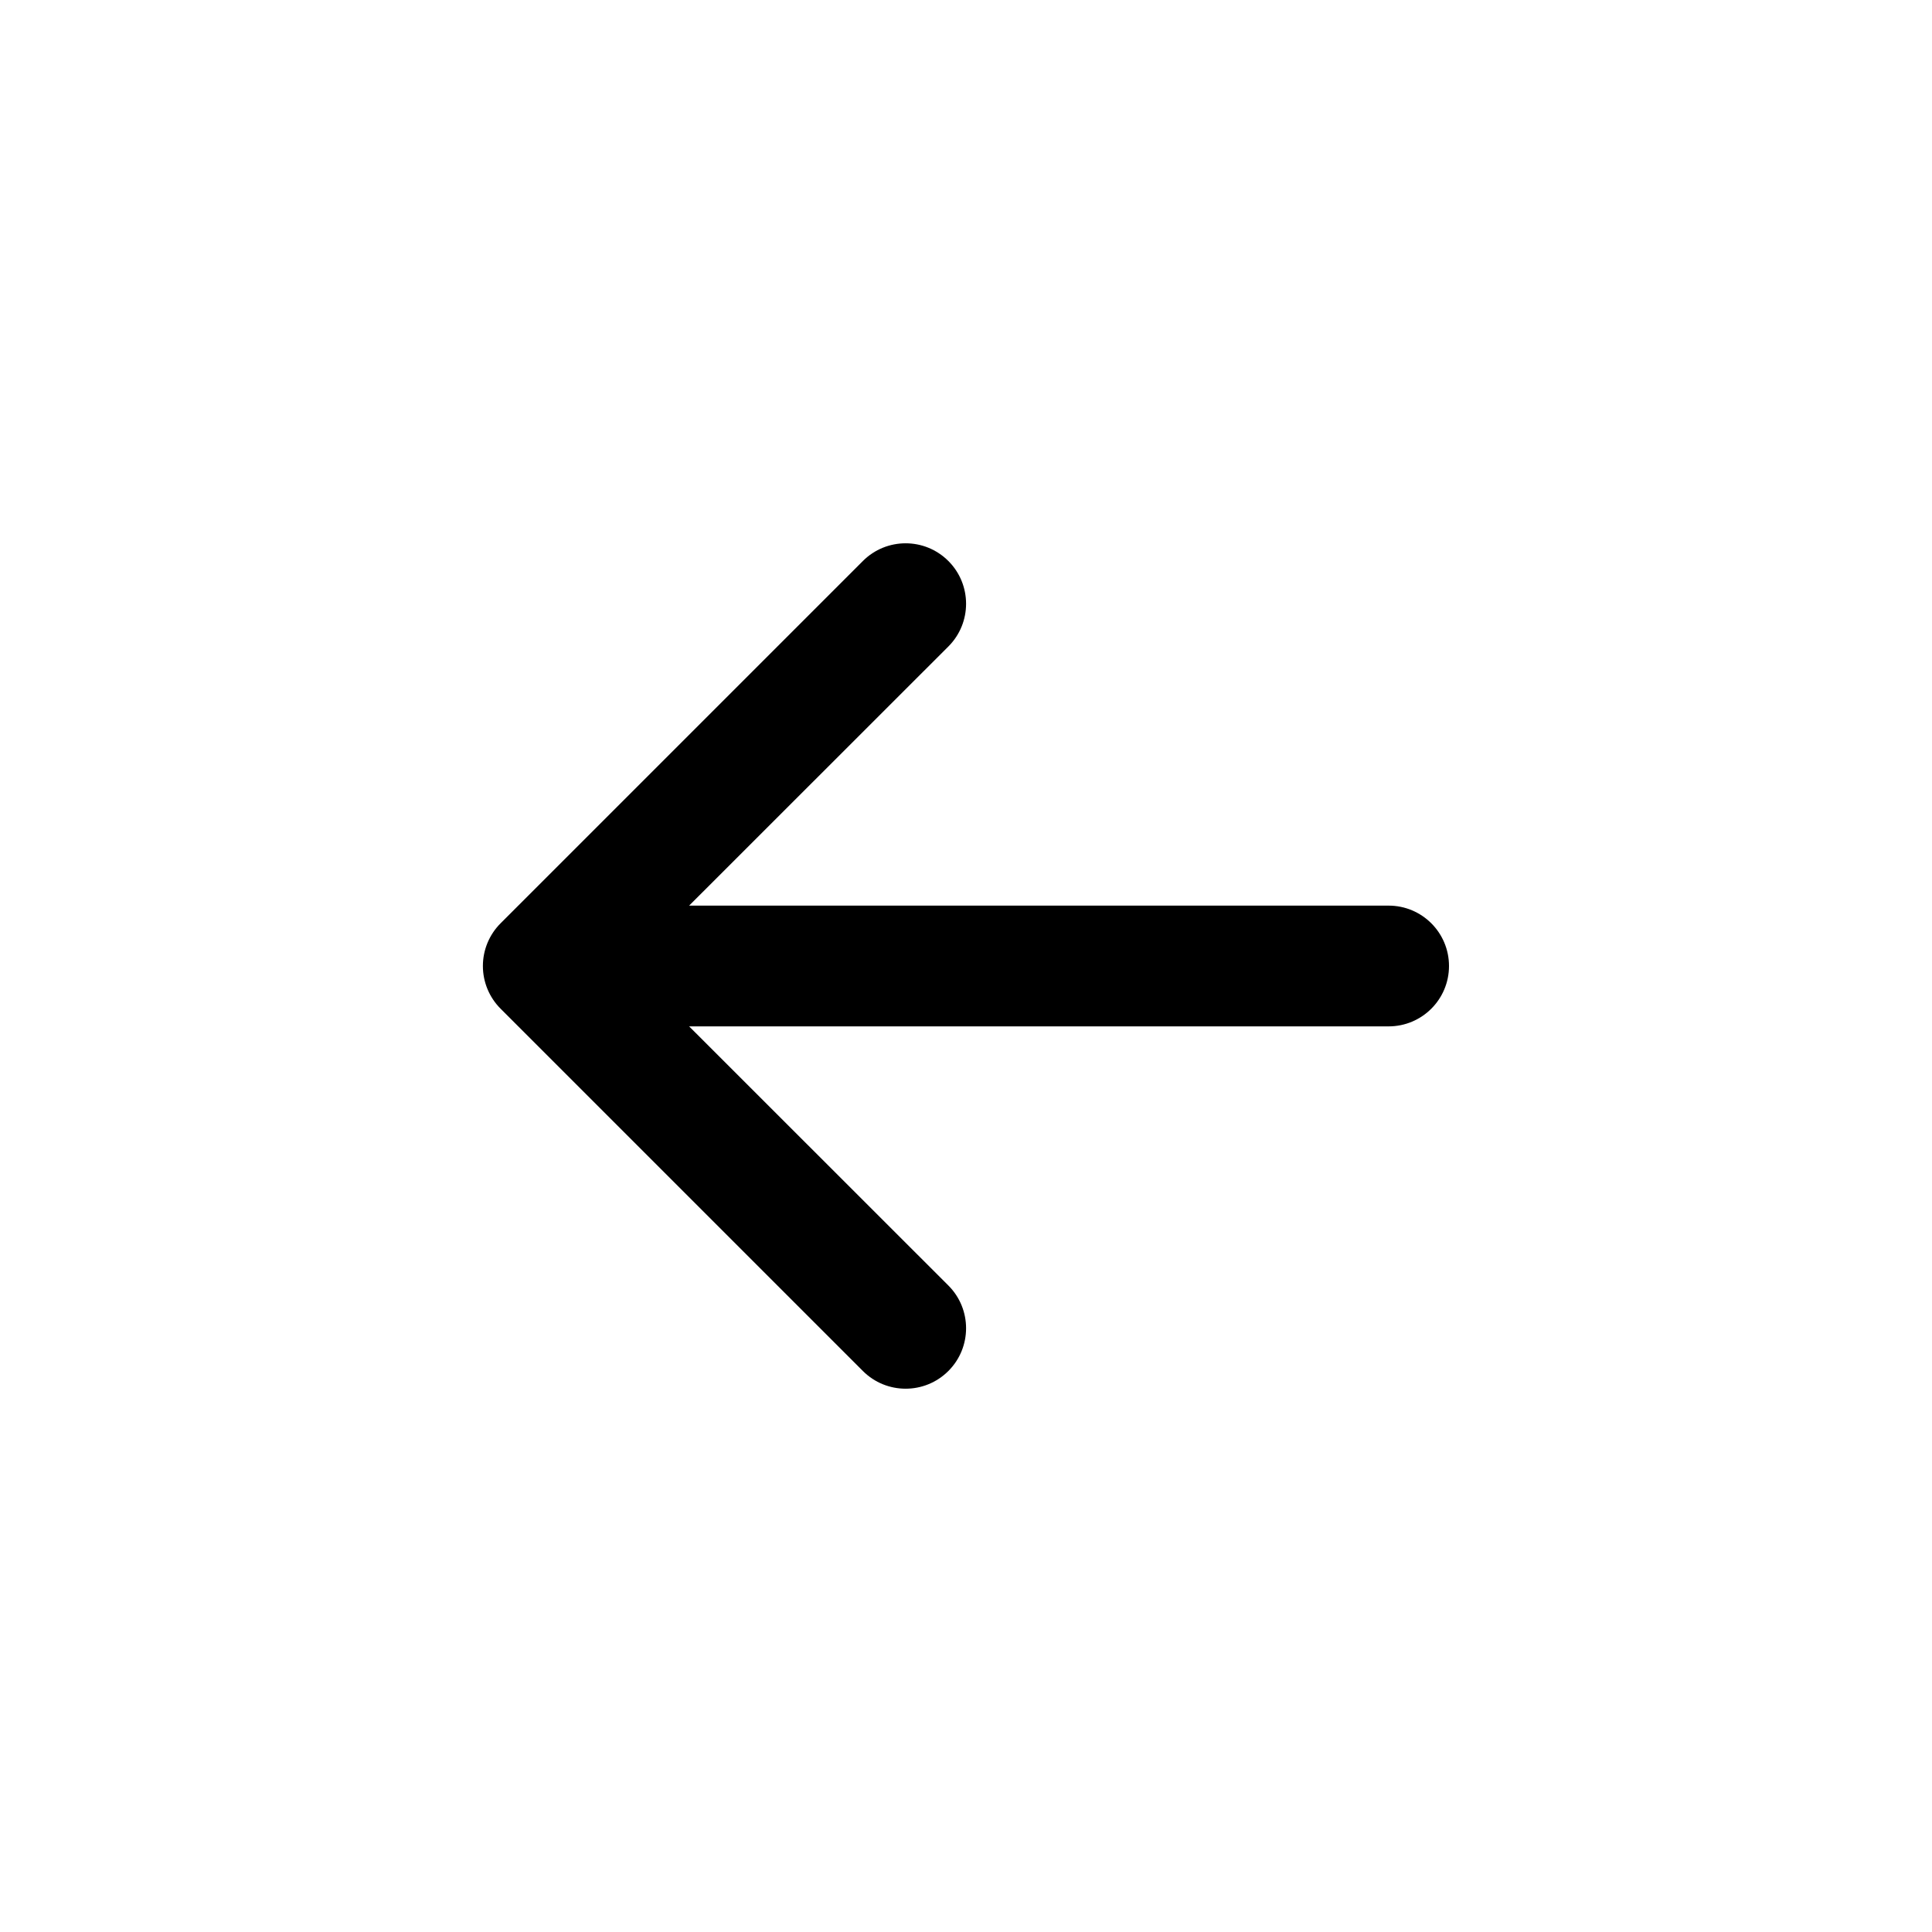
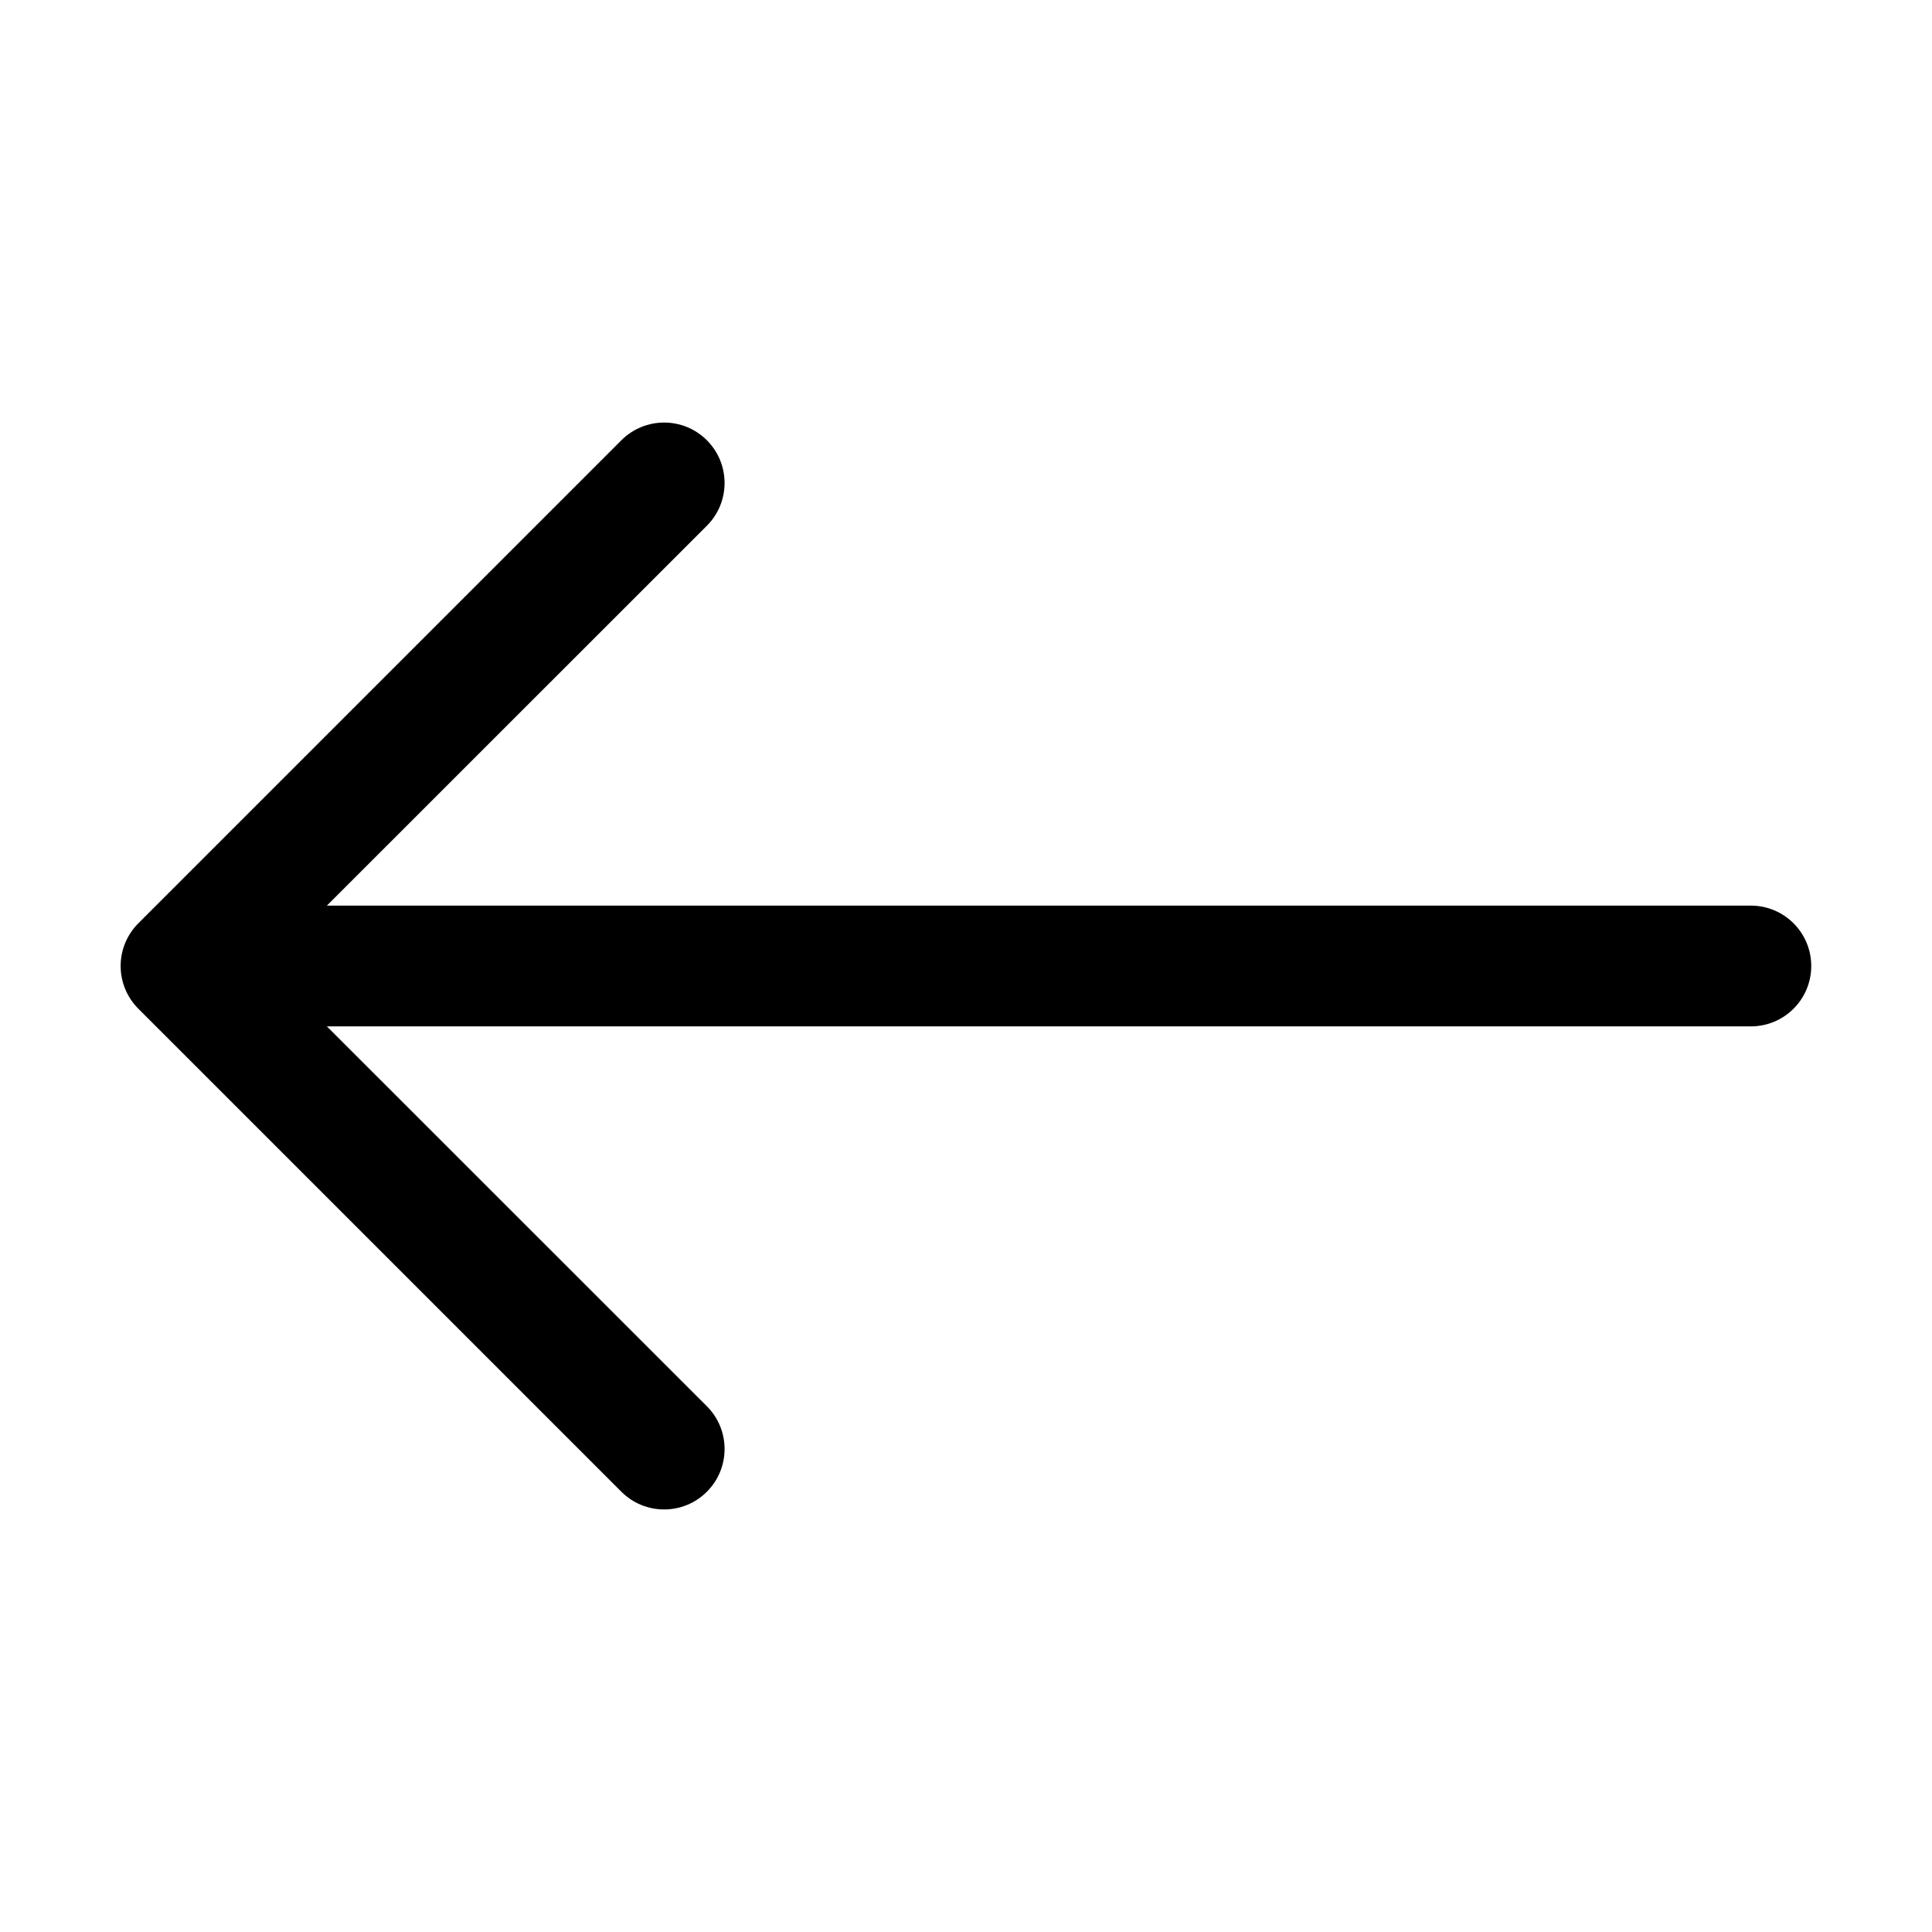
<svg fill="currentColor" viewBox="0 0 16 16" height="32" width="32">
-   <path fillRule="evenodd" d="M12 8a.5.5 0 01-.5.5H5.707l2.147 2.146a.5.5 0 01-.708.708l-3-3a.5.5 0 010-.708l3-3a.5.5 0 11.708.708L5.707 7.5H11.5a.5.5 0 01.5.5z" />
+   <path fillRule="evenodd" d="M15 8a.5.5 0 00-.5-.5H2.707l3.147-3.146a.5.5 0 10-.708-.708l-4 4a.5.5 0 000 .708l4 4a.5.5 0 00.708-.708L2.707 8.5H14.5A.5.5 0 0015 8z" />
</svg>
